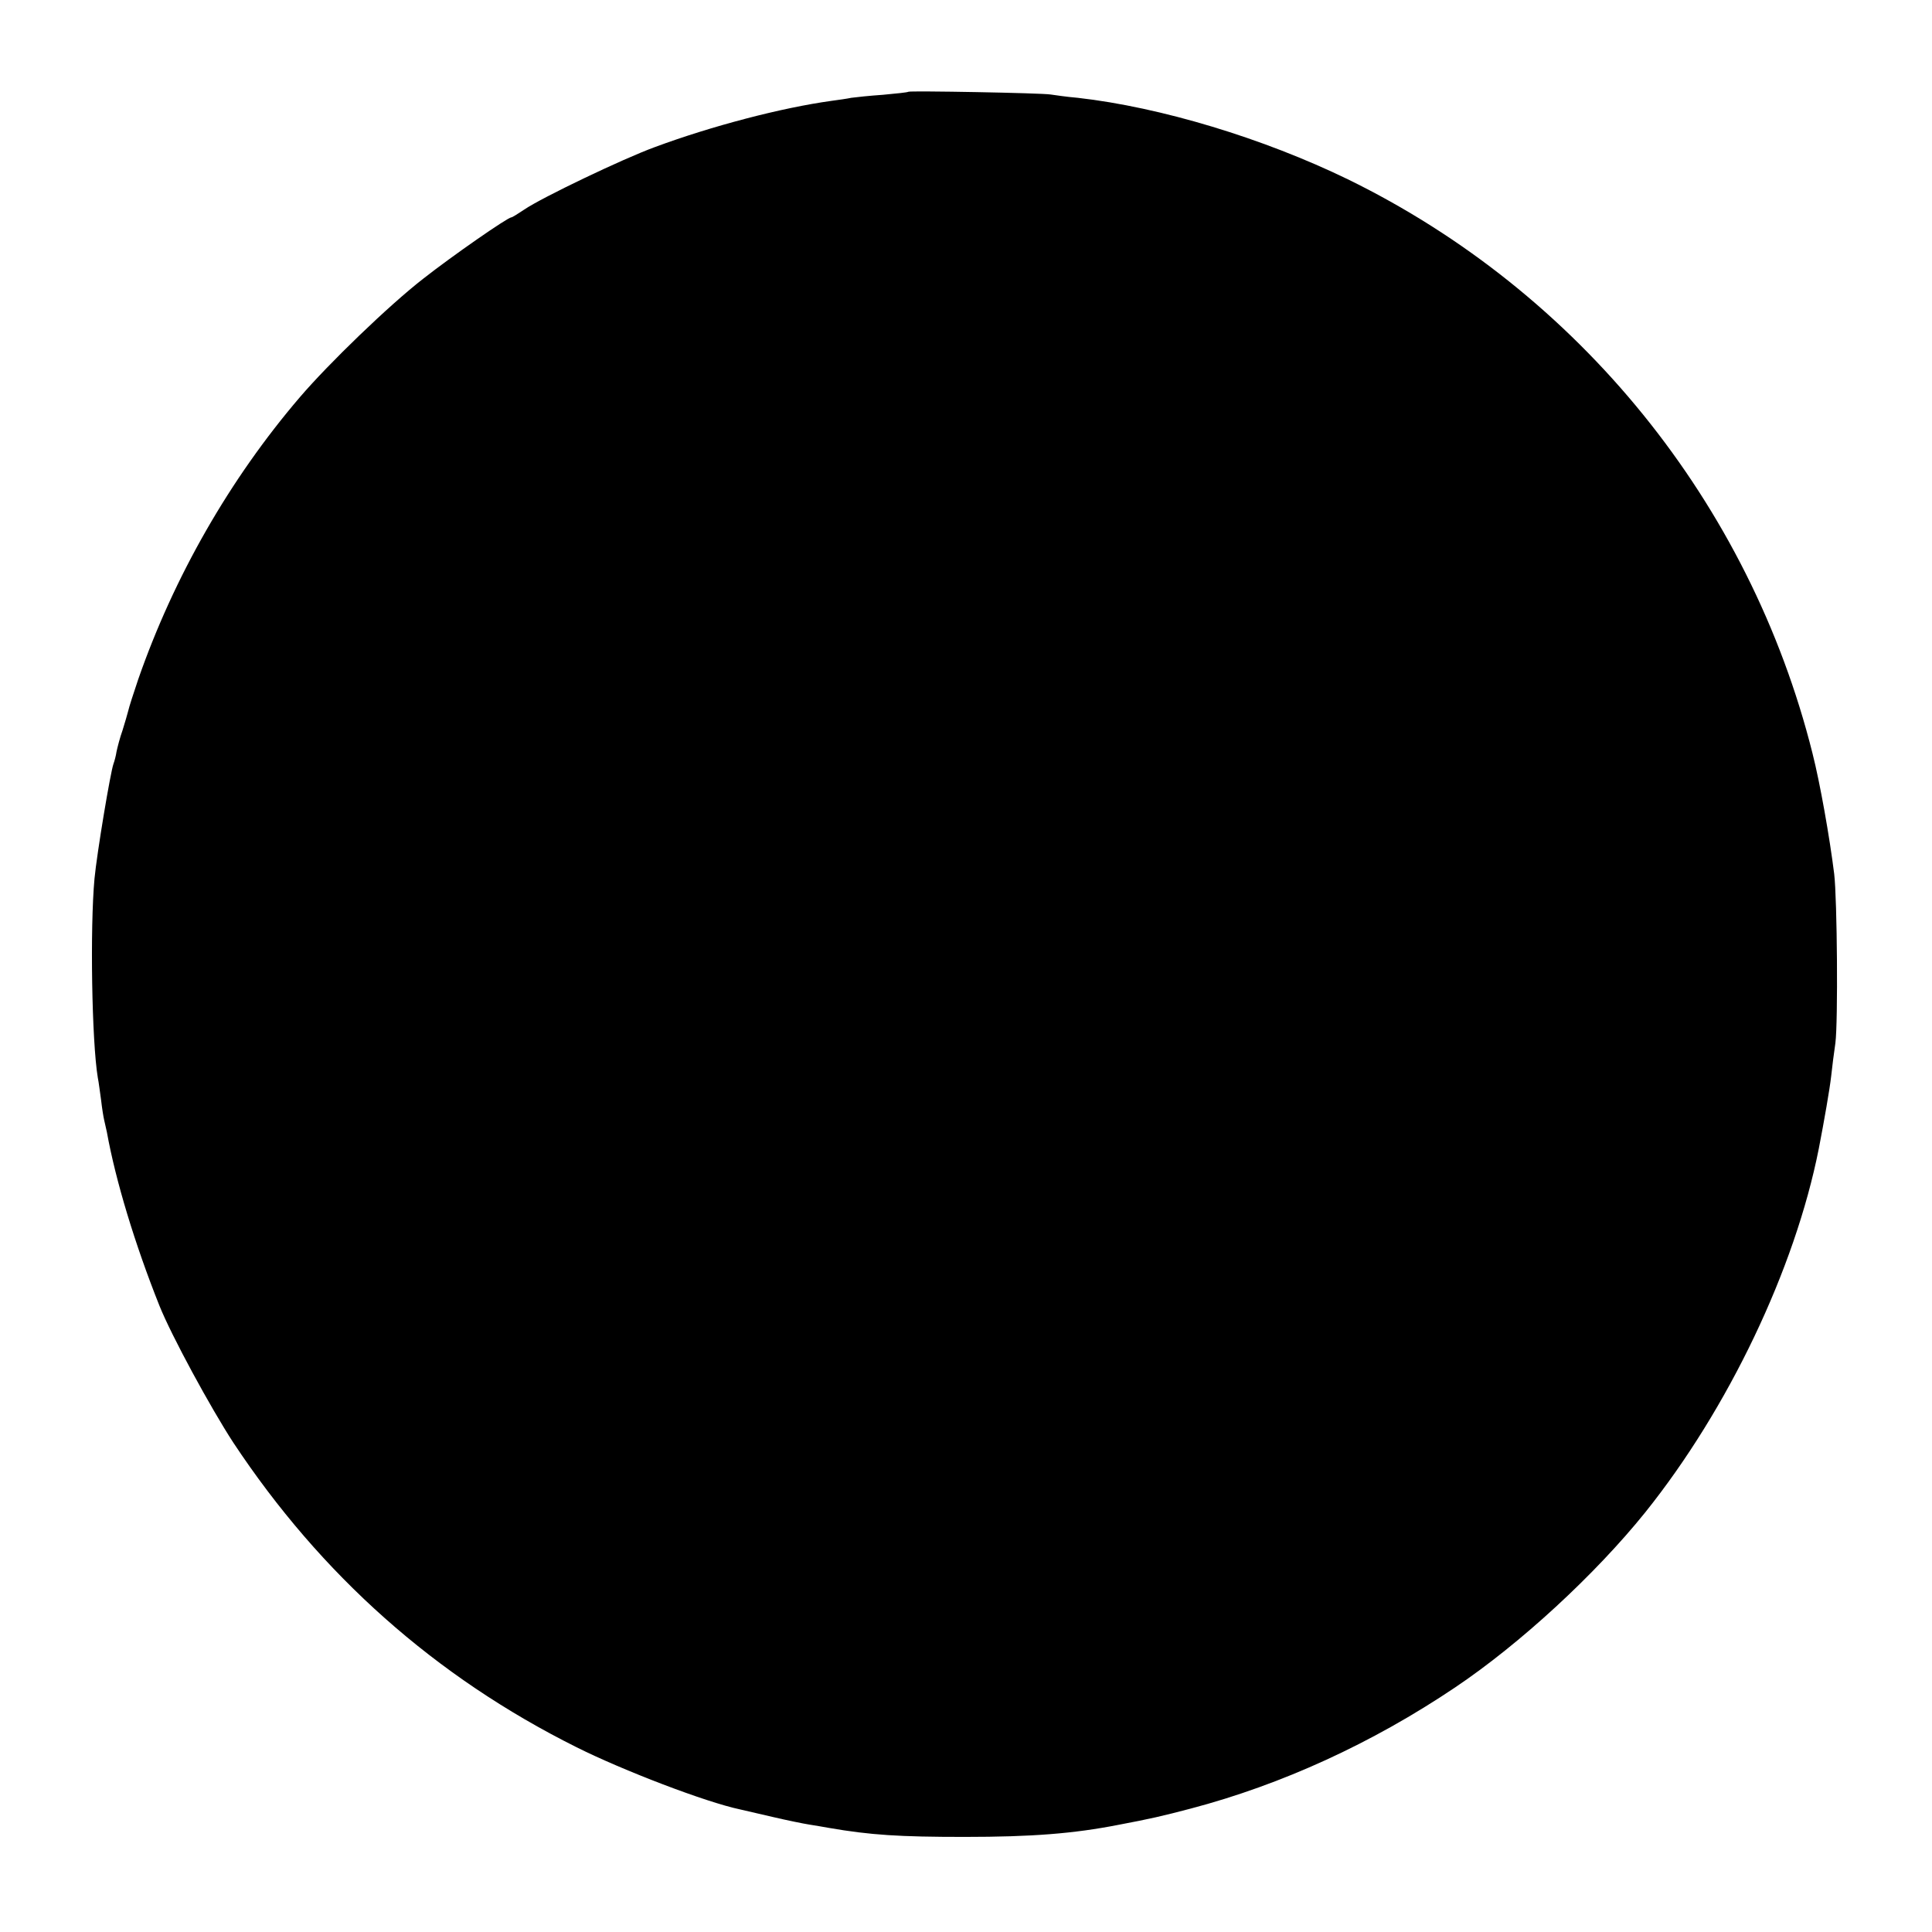
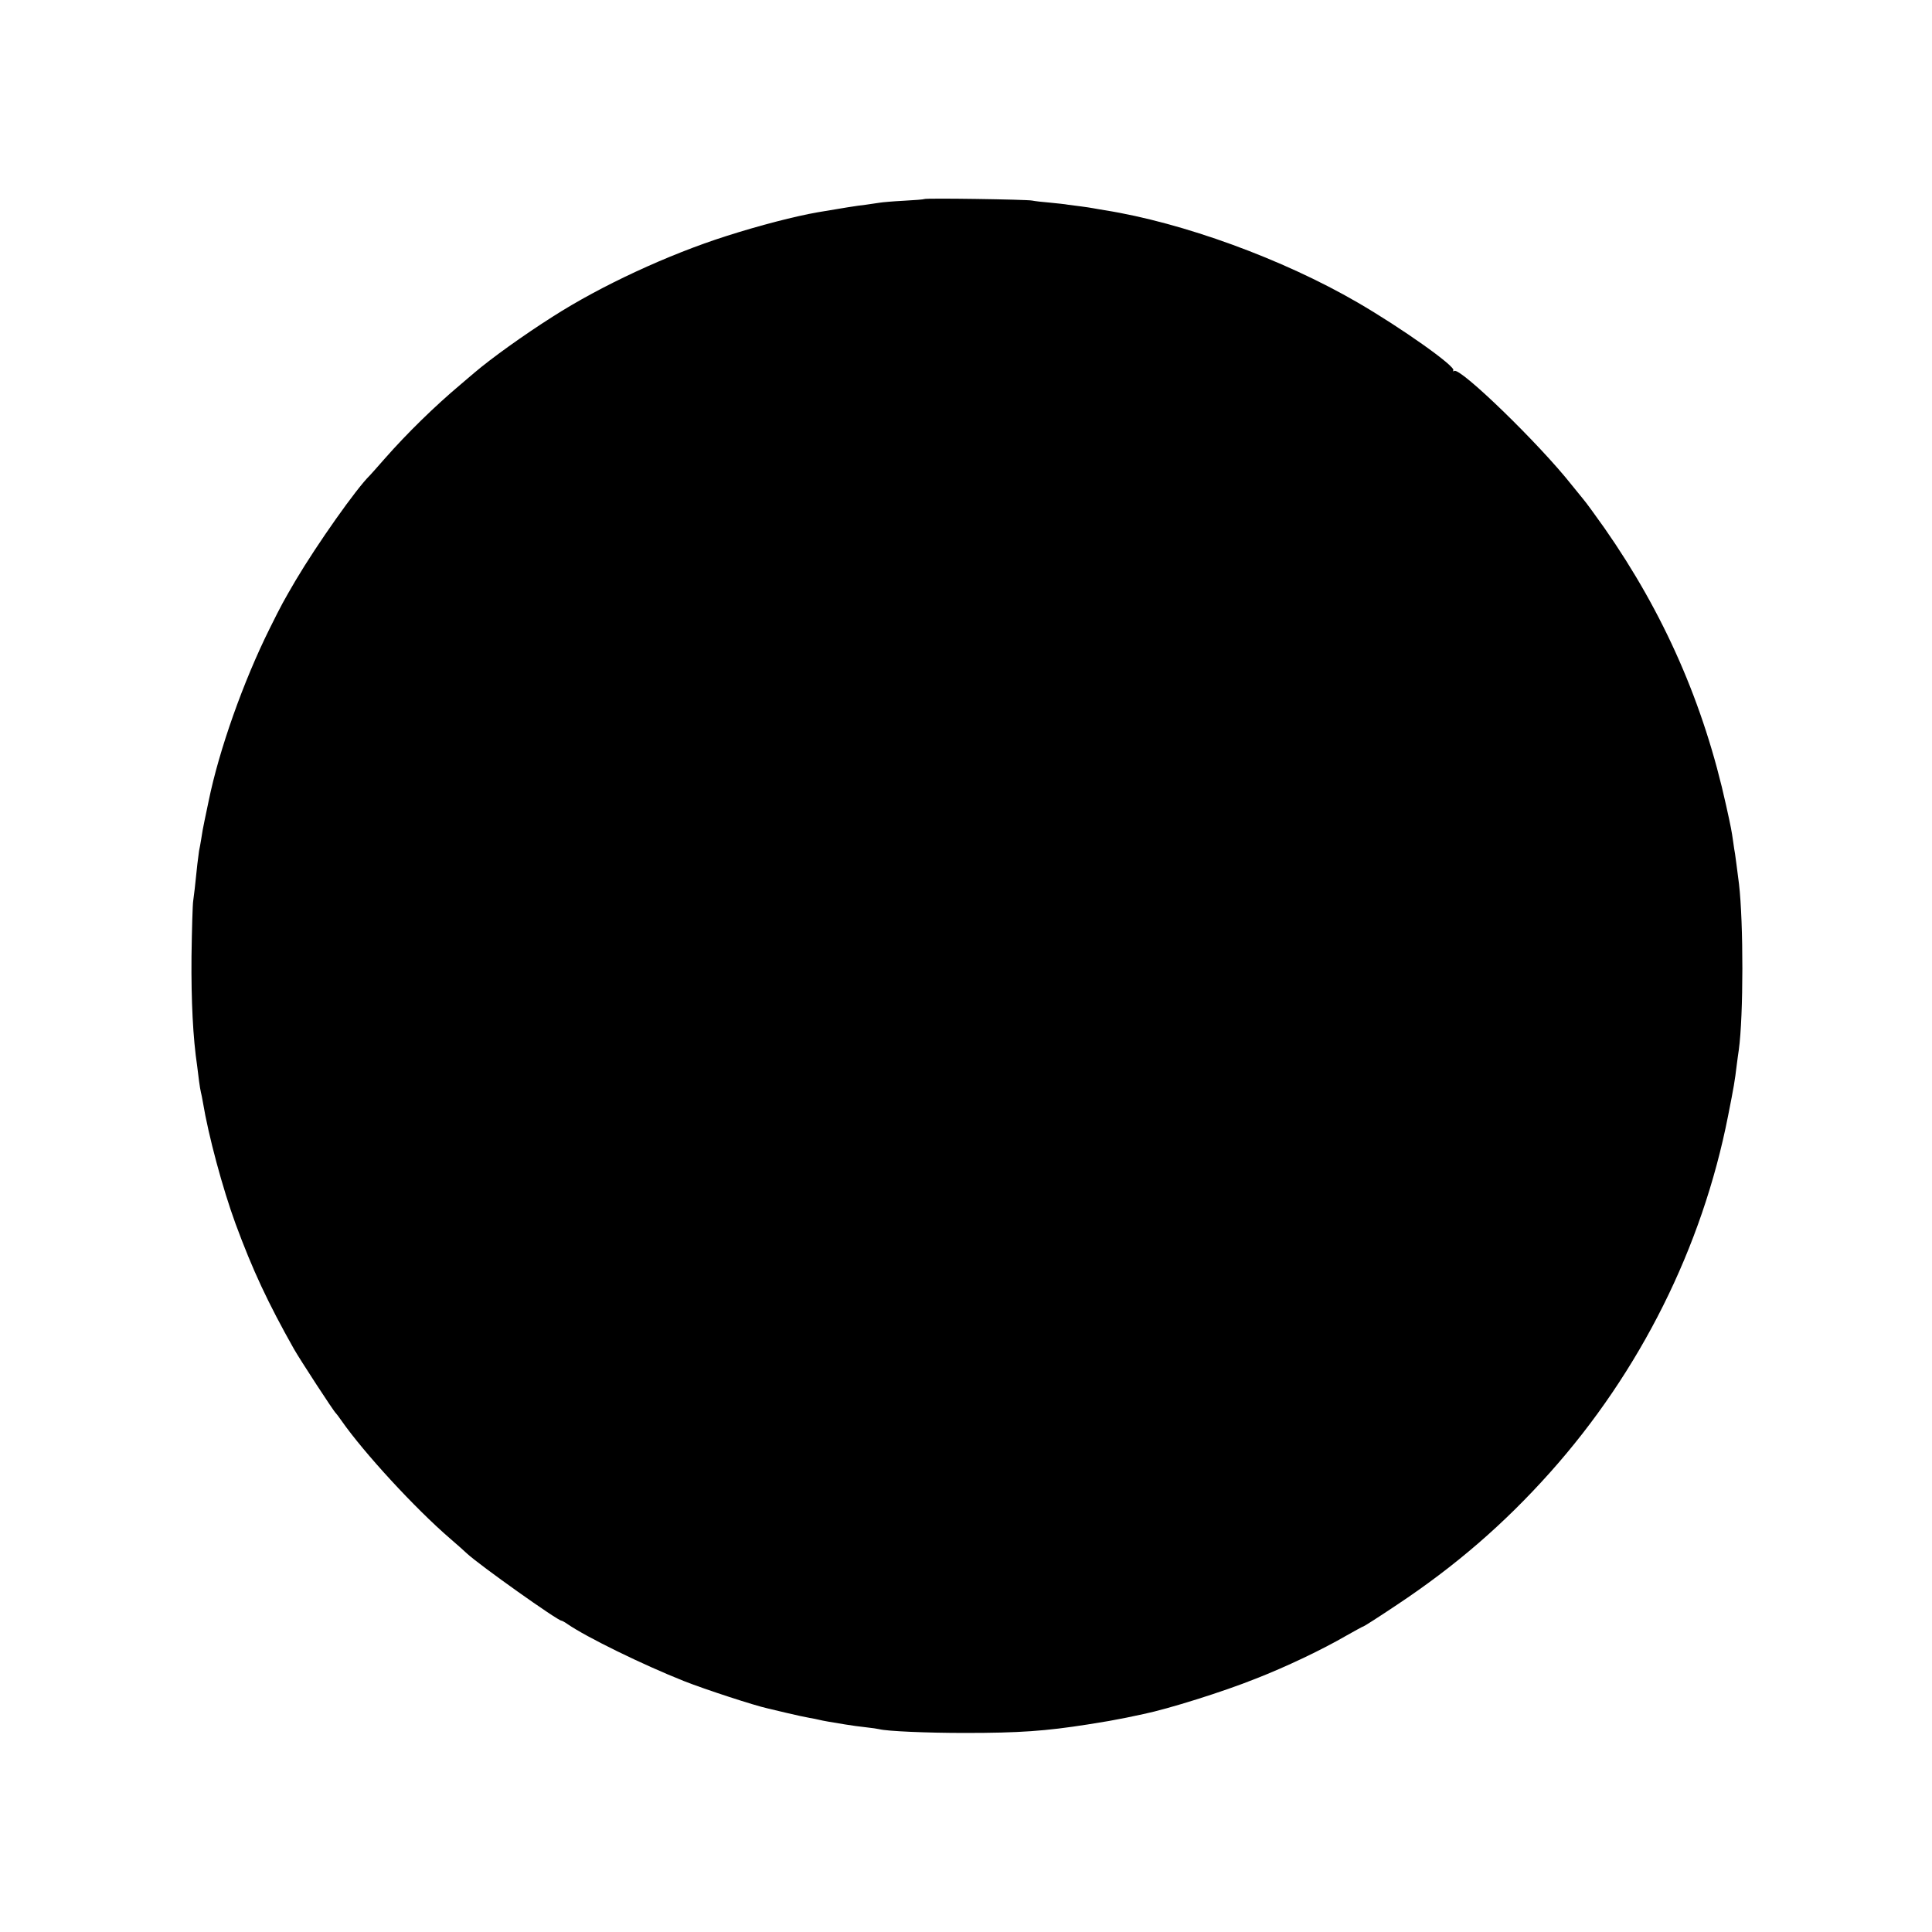
- <svg xmlns="http://www.w3.org/2000/svg" version="1.0" width="640pt" height="640pt" viewBox="0 0 640 640" preserveAspectRatio="xMidYMid meet">
-   <g transform="translate(0,640) scale(0.1,-0.1)" fill="#000000" stroke="none">
-     <path d="M3009 6096 c-2 -2 -40 -6 -84 -10 -44 -3 -91 -8 -105 -10 -14 -3 -43 -7 -65 -10 -167 -23 -399 -84 -585 -153 -107 -39 -376 -168 -433 -207 -21 -14 -40 -26 -43 -26 -12 0 -195 -127 -293 -204 -113 -88 -311 -279 -407 -391 -233 -272 -418 -596 -536 -935 -16 -47 -31 -94 -33 -104 -3 -11 -11 -40 -19 -65 -9 -25 -17 -57 -20 -71 -2 -14 -7 -32 -10 -40 -10 -27 -55 -296 -63 -381 -15 -162 -9 -539 11 -659 3 -14 7 -47 11 -75 3 -27 8 -57 10 -65 2 -8 6 -26 9 -40 29 -161 93 -372 174 -575 40 -100 170 -339 245 -454 290 -438 668 -775 1137 -1009 154 -77 428 -182 542 -206 13 -3 61 -14 108 -25 47 -11 101 -22 120 -25 19 -3 49 -8 65 -11 139 -24 235 -30 450 -30 224 0 362 11 510 40 106 20 145 29 240 54 300 79 600 216 875 401 216 145 465 375 630 580 275 343 496 806 575 1205 18 93 36 196 41 240 3 28 9 77 14 110 9 71 6 475 -4 560 -15 121 -47 302 -72 400 -208 829 -774 1527 -1539 1901 -280 136 -620 239 -895 270 -36 3 -76 9 -90 11 -30 5 -466 13 -471 9z" />
+ <svg xmlns="http://www.w3.org/2000/svg" version="1.0" width="1024pt" height="1024pt" viewBox="0 0 1024 1024" preserveAspectRatio="xMidYMid meet">
+   <g transform="translate(0,1024) scale(0.1,-0.1)" fill="#000000" stroke="none">
+     <path d="M4899 9185 c-2 -2 -51 -6 -109 -9 -58 -3 -114 -8 -125 -10 -11 -2 -45 -7 -75 -11 -47 -5 -132 -19 -255 -40 -121 -21 -310 -70 -485 -126 -308 -98 -664 -263 -920 -427 -156 -99 -327 -222 -415 -297 -16 -14 -50 -42 -74 -63 -138 -116 -284 -259 -401 -392 -41 -47 -77 -87 -80 -90 -71 -69 -279 -364 -393 -556 -64 -110 -73 -125 -137 -254 -140 -281 -269 -645 -324 -915 -9 -44 -19 -91 -22 -105 -8 -37 -12 -61 -18 -100 -3 -19 -8 -46 -11 -60 -2 -14 -6 -45 -9 -70 -12 -119 -18 -167 -22 -195 -3 -16 -7 -149 -9 -295 -2 -237 8 -433 30 -580 2 -19 7 -55 10 -80 3 -25 8 -52 10 -60 2 -8 7 -31 10 -50 30 -181 105 -459 173 -645 91 -247 172 -420 310 -665 30 -53 212 -333 222 -340 3 -3 17 -21 30 -40 118 -169 389 -464 576 -625 38 -33 78 -68 89 -79 67 -62 481 -356 501 -356 3 0 18 -8 32 -18 100 -69 398 -215 617 -302 114 -45 375 -130 444 -145 9 -2 54 -13 101 -24 47 -11 101 -23 120 -26 19 -3 42 -8 50 -10 8 -2 31 -7 50 -10 19 -3 60 -10 90 -15 30 -5 80 -12 110 -15 30 -3 62 -8 70 -10 43 -11 252 -20 455 -20 288 0 427 10 650 45 107 17 124 20 205 36 41 9 82 17 90 19 131 27 422 118 594 187 162 63 355 155 484 230 46 26 86 48 89 48 3 0 83 51 177 114 310 206 568 429 811 701 478 535 807 1193 944 1890 31 156 36 186 46 270 4 28 8 64 11 80 25 181 25 675 1 880 -10 77 -19 149 -21 160 -2 11 -7 40 -10 65 -8 56 -11 73 -37 190 -119 541 -330 1020 -645 1471 -48 68 -99 138 -113 154 -14 17 -42 51 -61 75 -172 218 -590 623 -622 604 -6 -4 -8 -2 -5 3 13 21 -277 226 -508 360 -396 230 -925 423 -1341 489 -20 3 -46 8 -58 10 -11 2 -41 7 -66 10 -25 3 -56 7 -70 9 -14 3 -56 7 -95 11 -38 3 -81 8 -95 11 -28 6 -566 14 -571 8z" />
  </g>
</svg>
